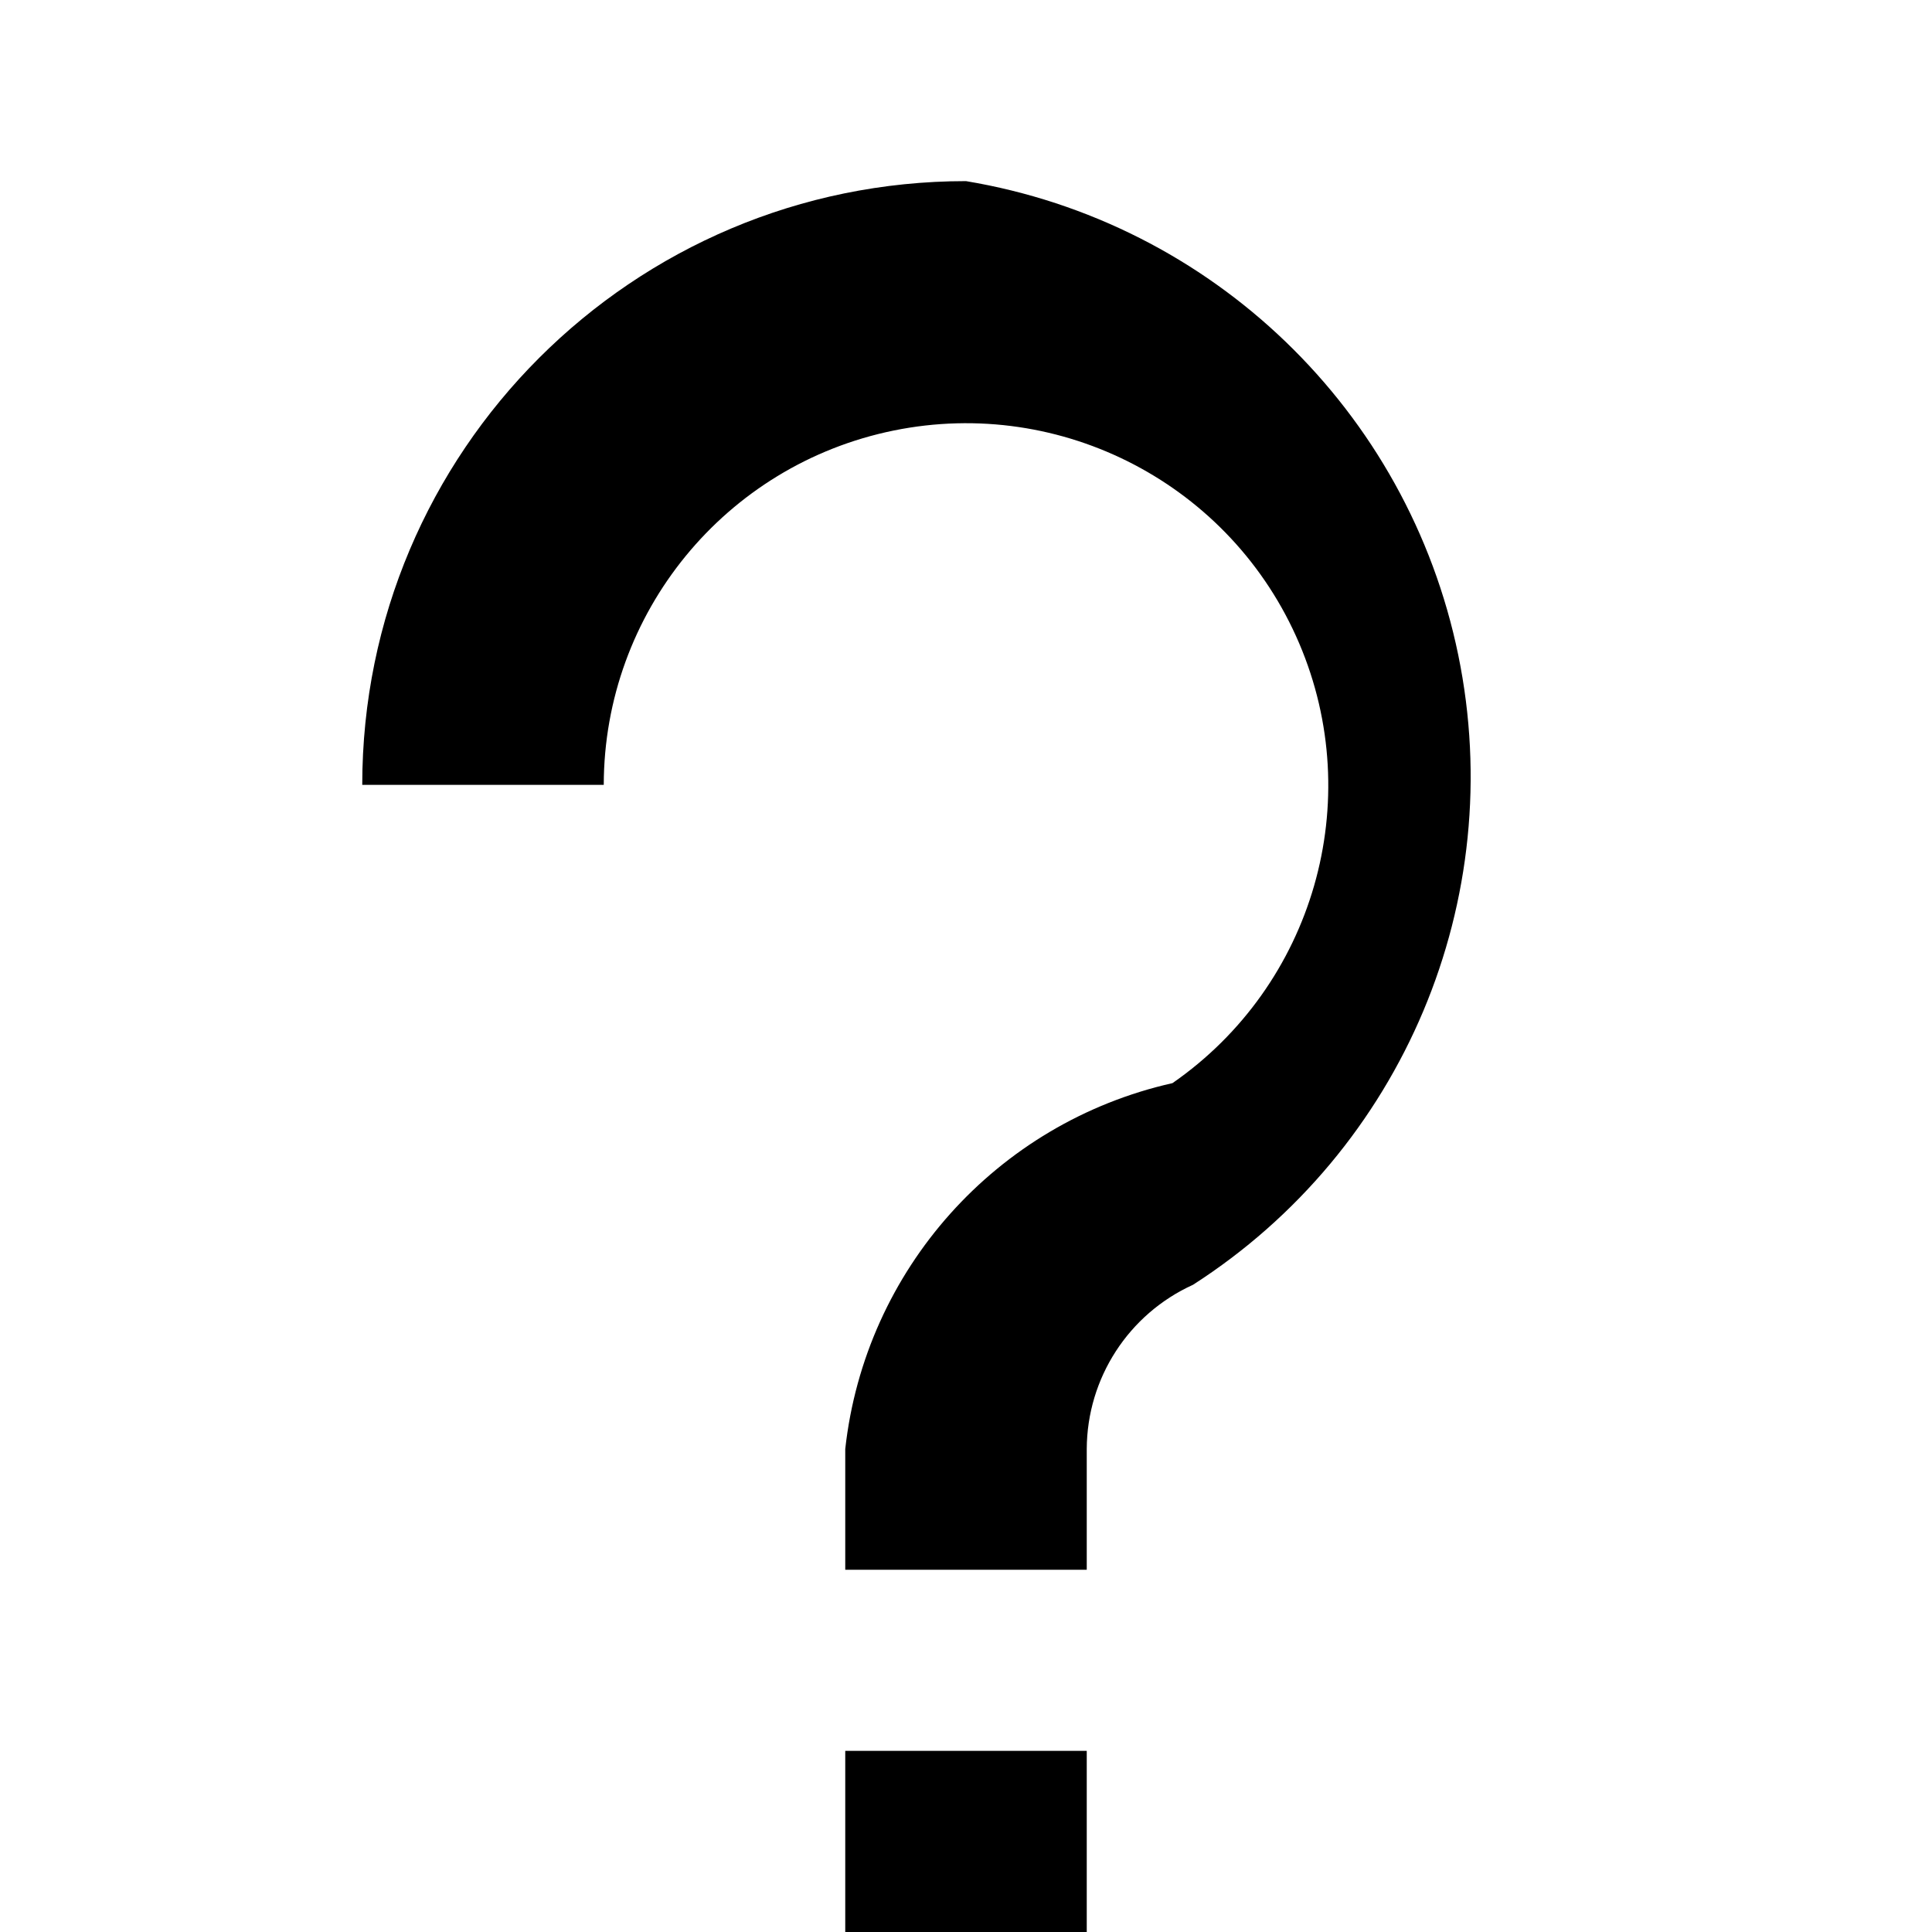
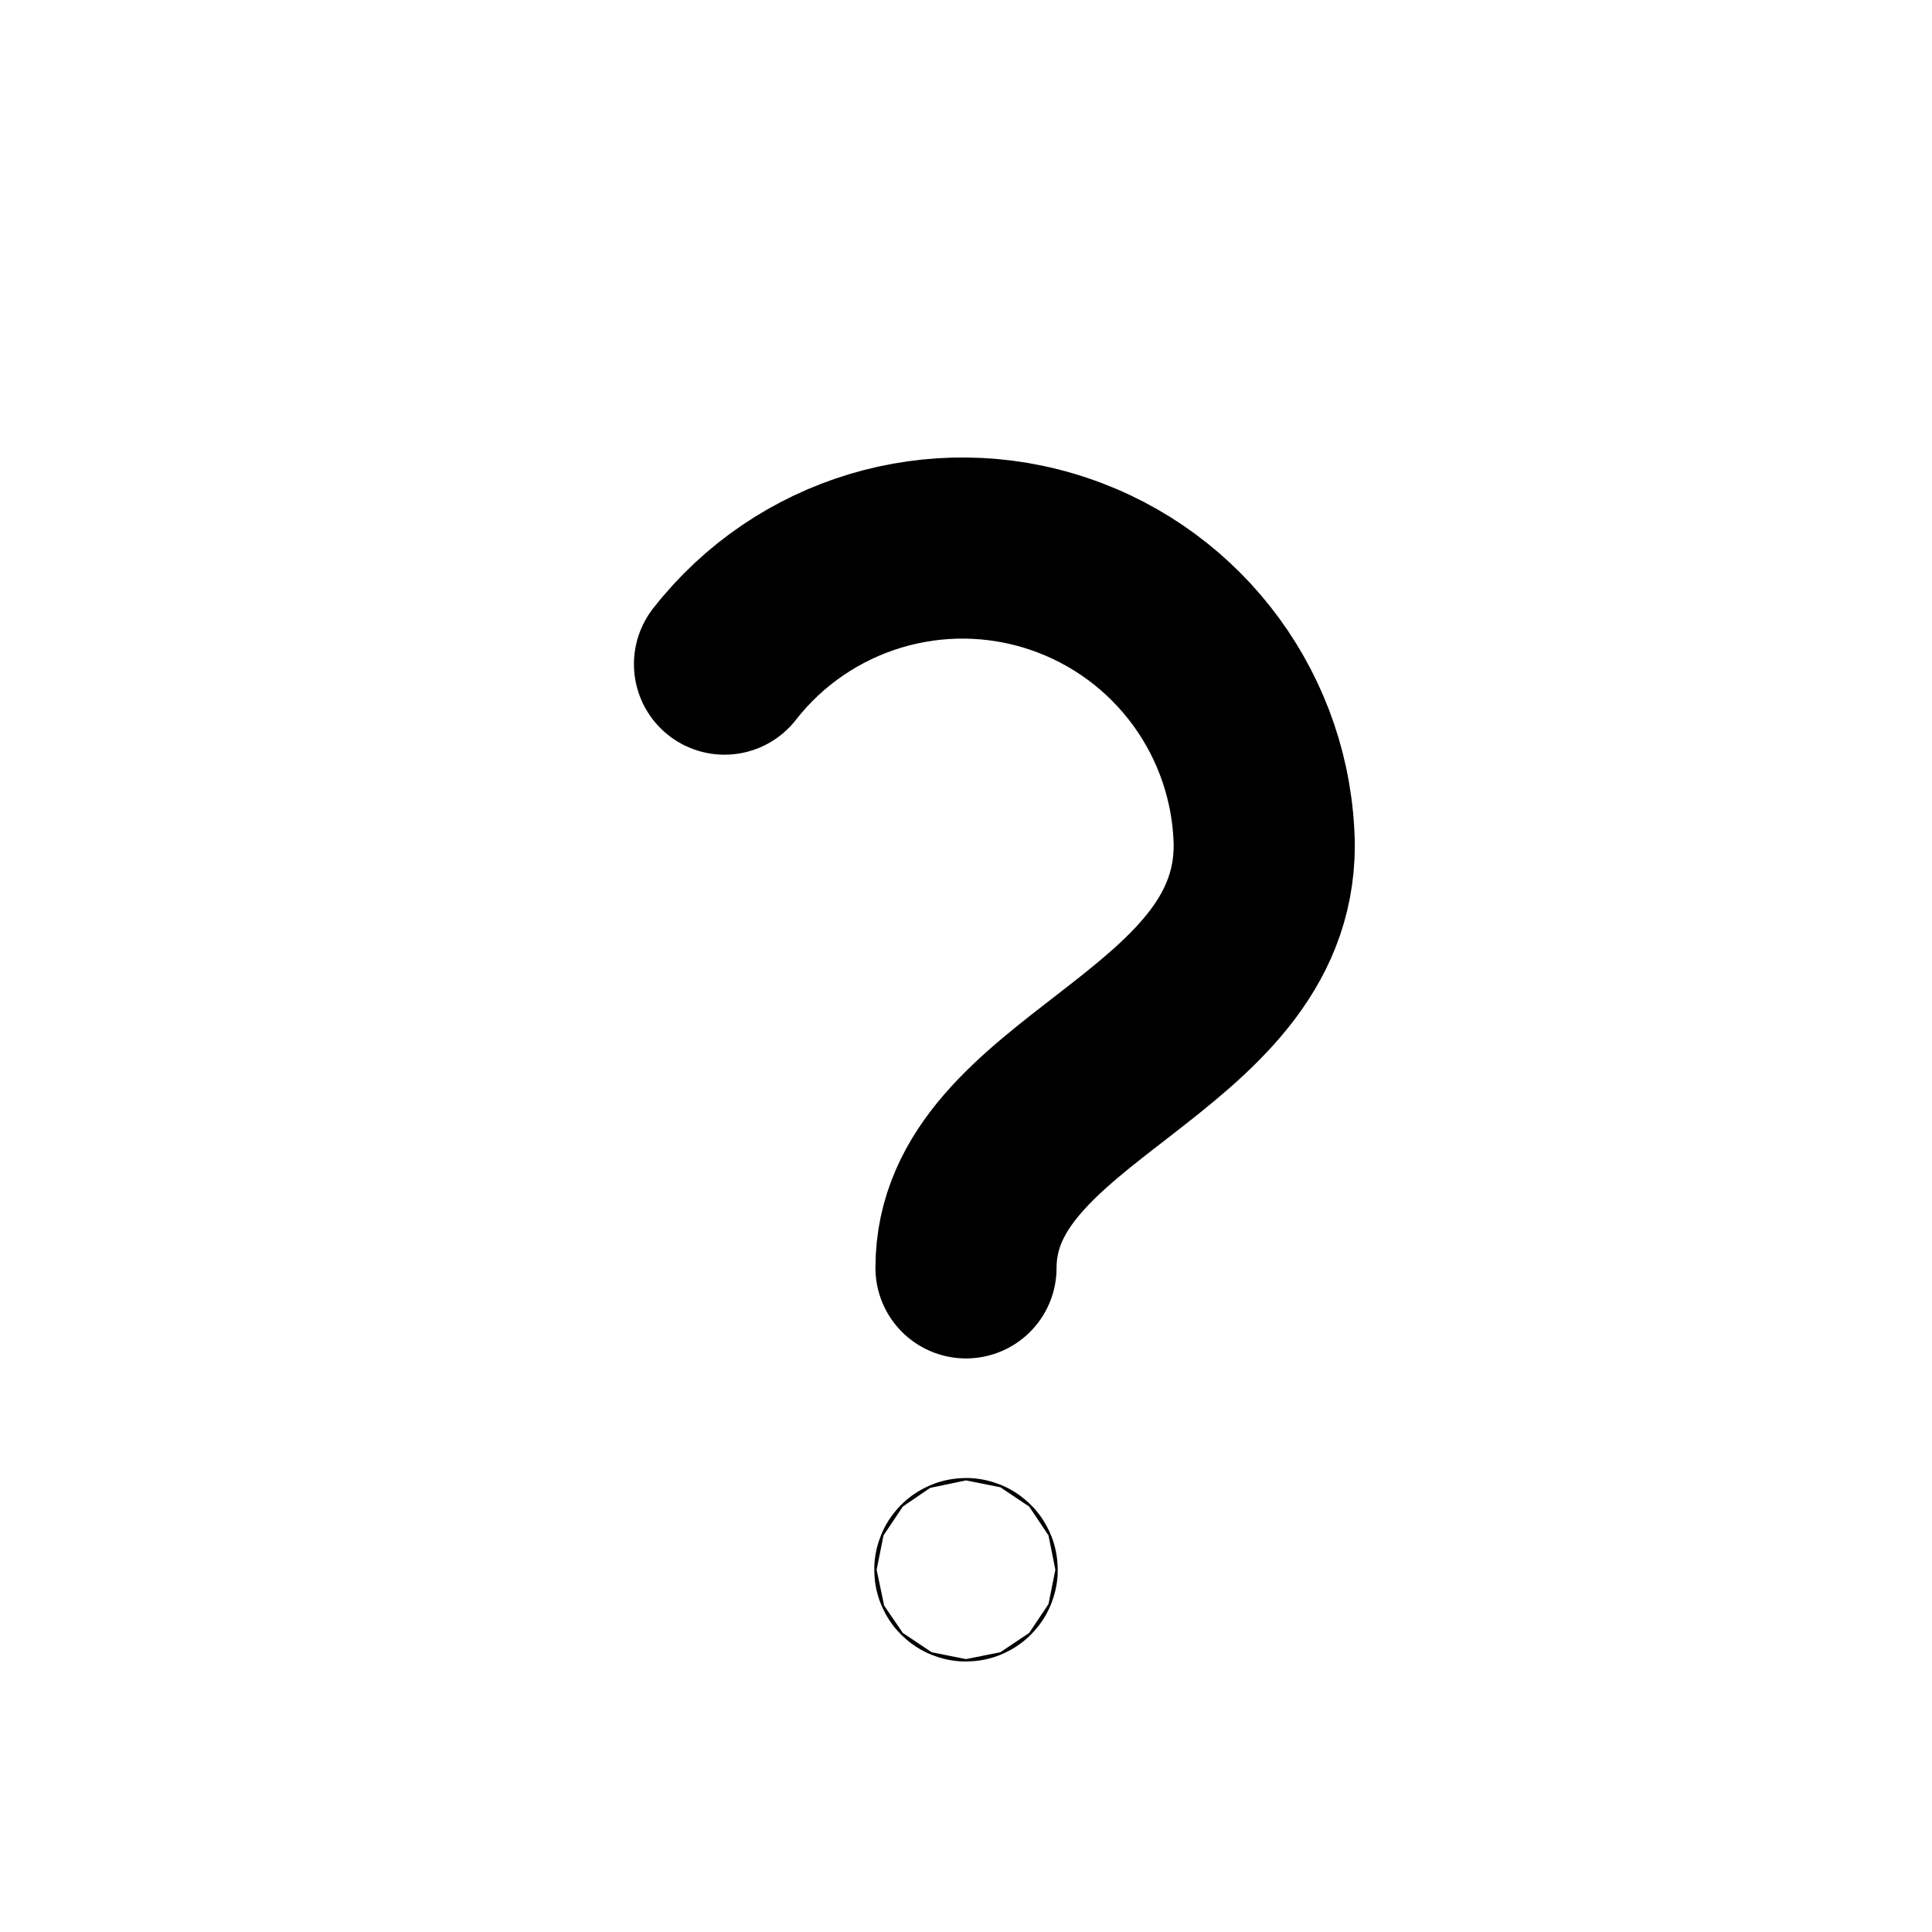
- <svg xmlns="http://www.w3.org/2000/svg" viewBox="0 0 16 16" fill="currentColor">
-   <path d="M8 1.5a5 5 0 0 0-5 5h2a3 3 0 1 1 4.71 2.47A3.5 3.5 0 0 0 7 12v1h2v-1a1.5 1.5 0 0 1 .88-1.36A5 5 0 0 0 8 1.5zM7 14.5h2v2H7z" />
+ <svg xmlns="http://www.w3.org/2000/svg" viewBox="0 0 16 16" fill="none" stroke="currentColor" stroke-width="1.5" stroke-linecap="round" stroke-linejoin="round">
+   <path d="M6 5.5a2.5 2.5 0 0 1 4.47 1.5c0 1.67-2.47 2-2.47 3.5" />
+   <circle cx="8" cy="13" r="0.01" />
</svg>
